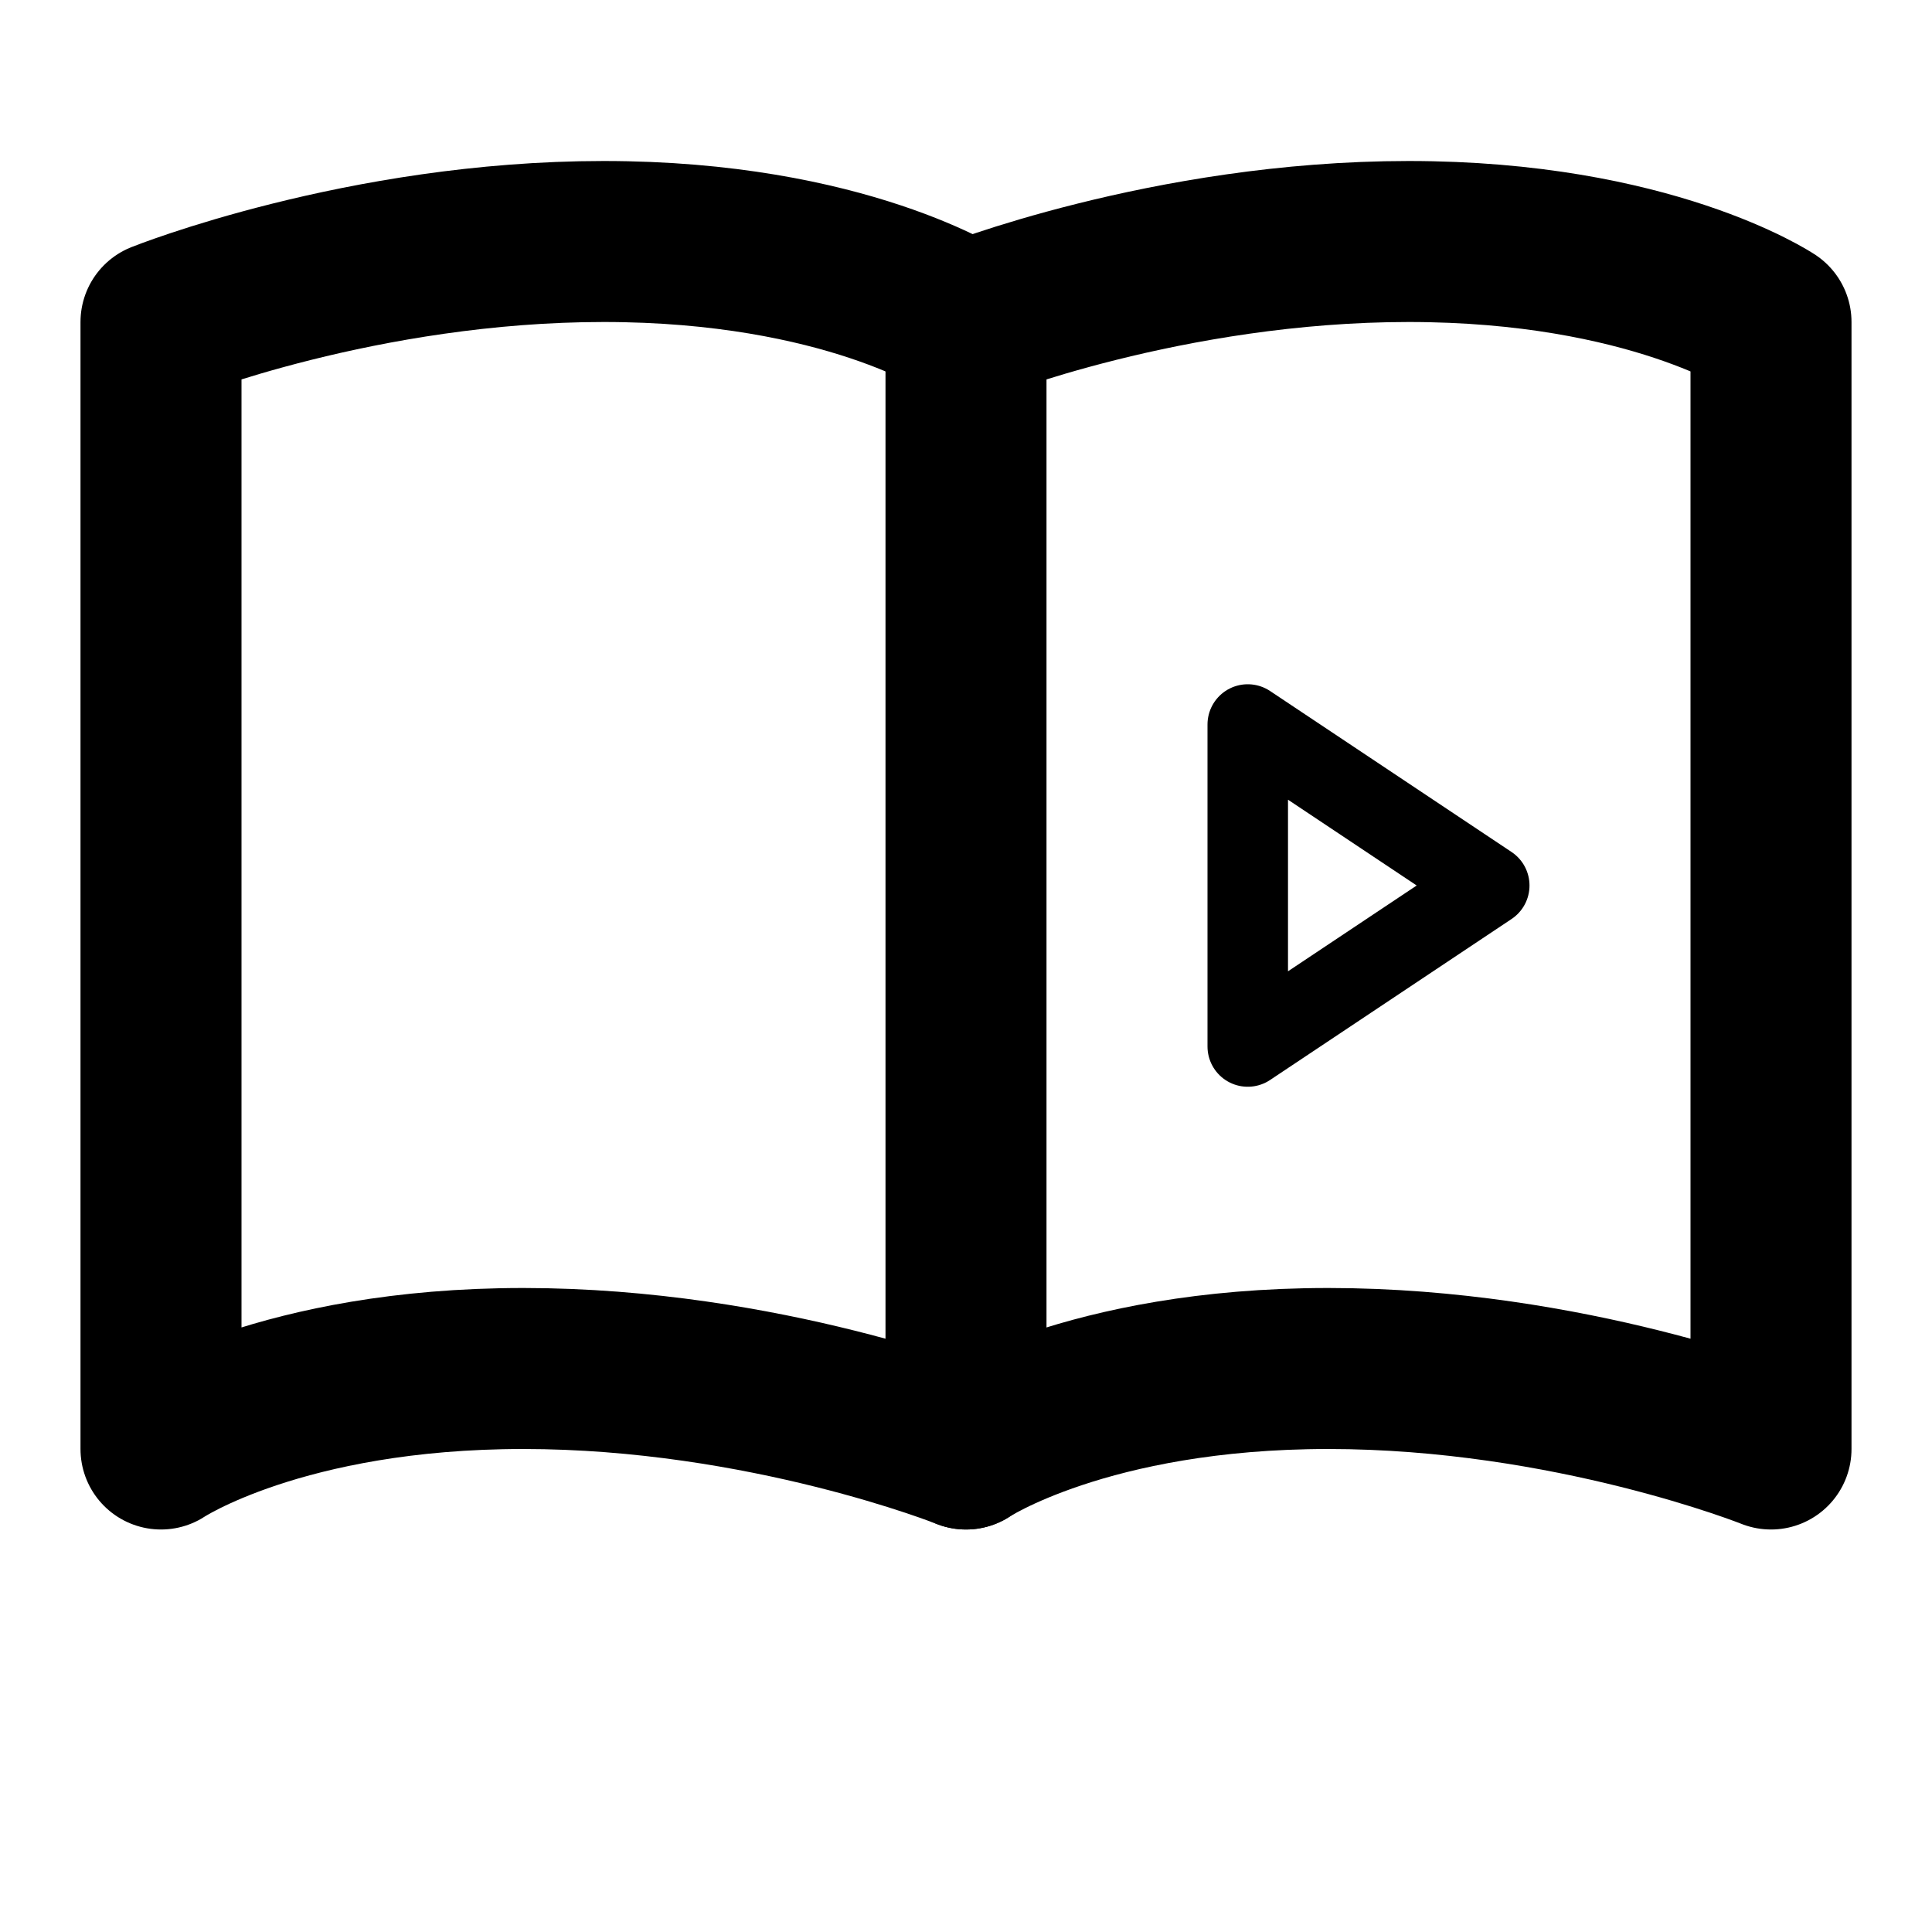
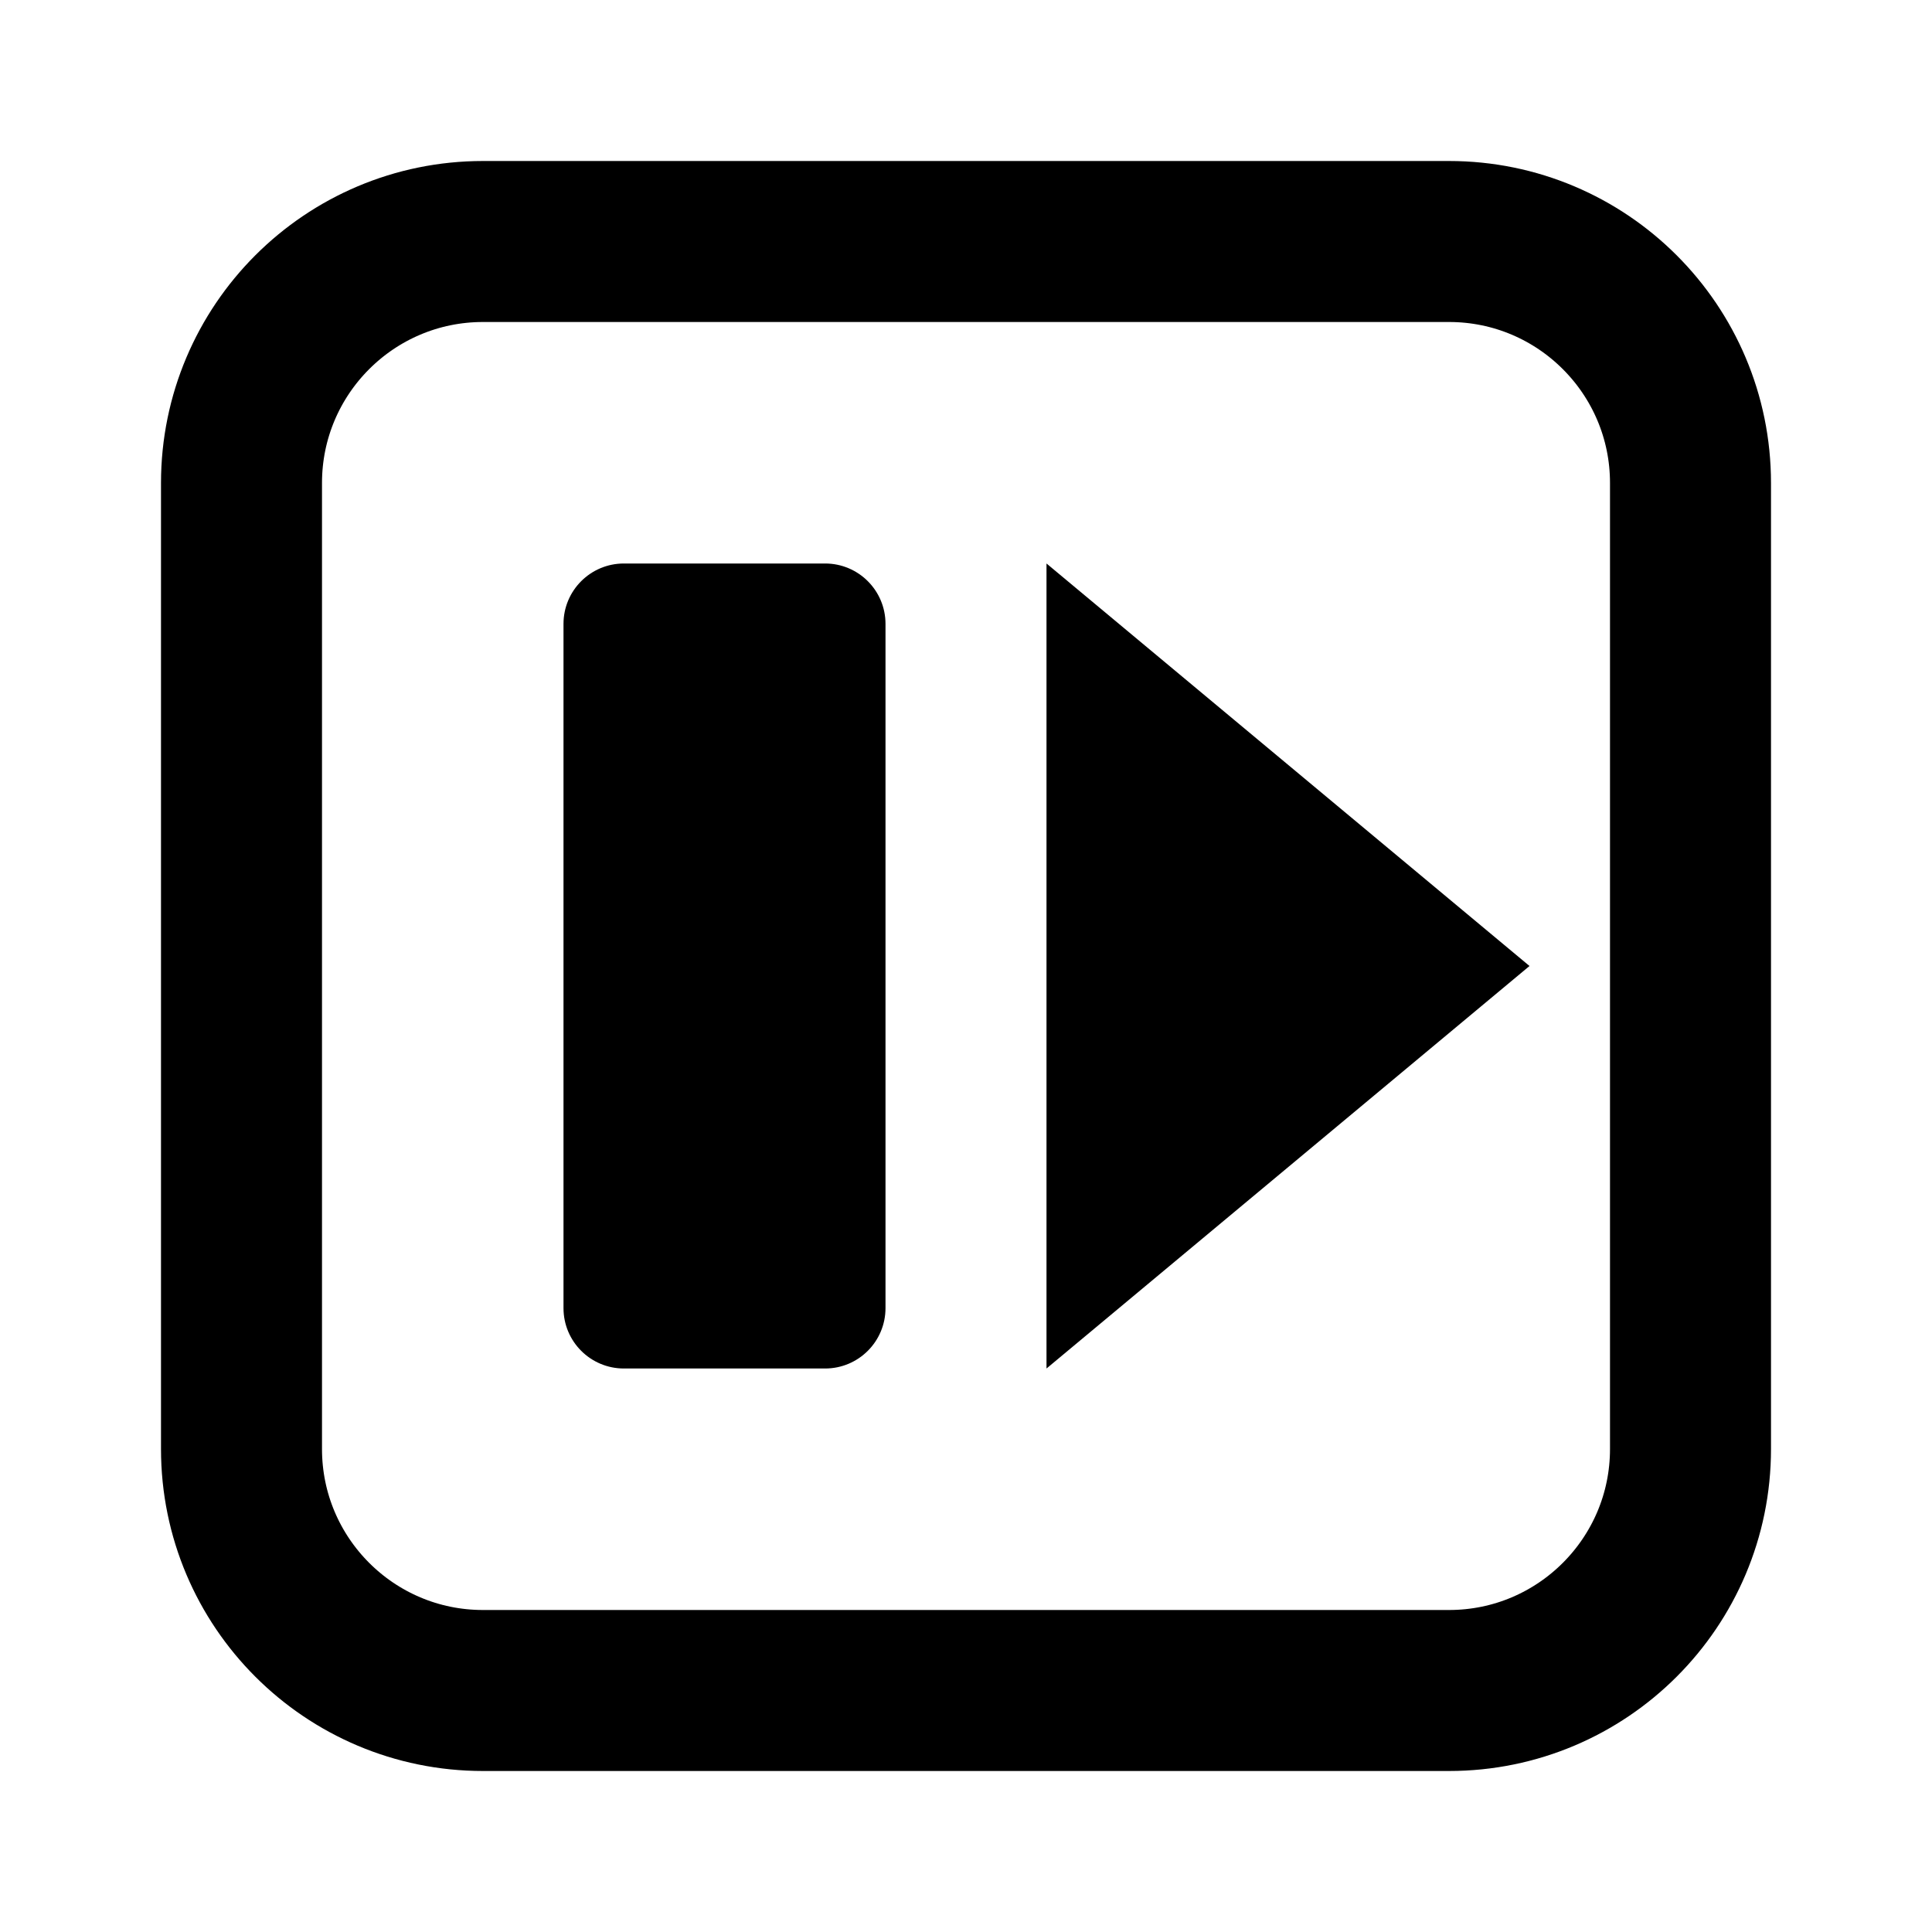
<svg xmlns="http://www.w3.org/2000/svg" width="24" height="24" viewBox="0 0 24 24" fill="none" stroke="currentColor" stroke-linecap="round" stroke-linejoin="round">
  <g stroke-width="2">
-     <path d="M2 4c0 0 2.5-1 5.5-1S12 4 12 4s2.5-1 5.5-1S22 4 22 4v14c0 0-2.5-1-5.5-1s-4.5 1-4.5 1-2.5-1-5.5-1S2 18 2 18V4z" />
-     <line x1="12" y1="4" x2="12" y2="18" />
+     <rect x="3" y="3" width="18" height="18" rx="3" />
  </g>
-   <g stroke-width="1">
-     <path d="M15.5 9l3 2-3 2V9z" />
+   <g stroke-width="0" fill="currentColor">
+     <rect x="7" y="7" width="4" height="10" rx="0.75" />
+     <polygon points="13,7 19,12 13,17" />
  </g>
</svg>
